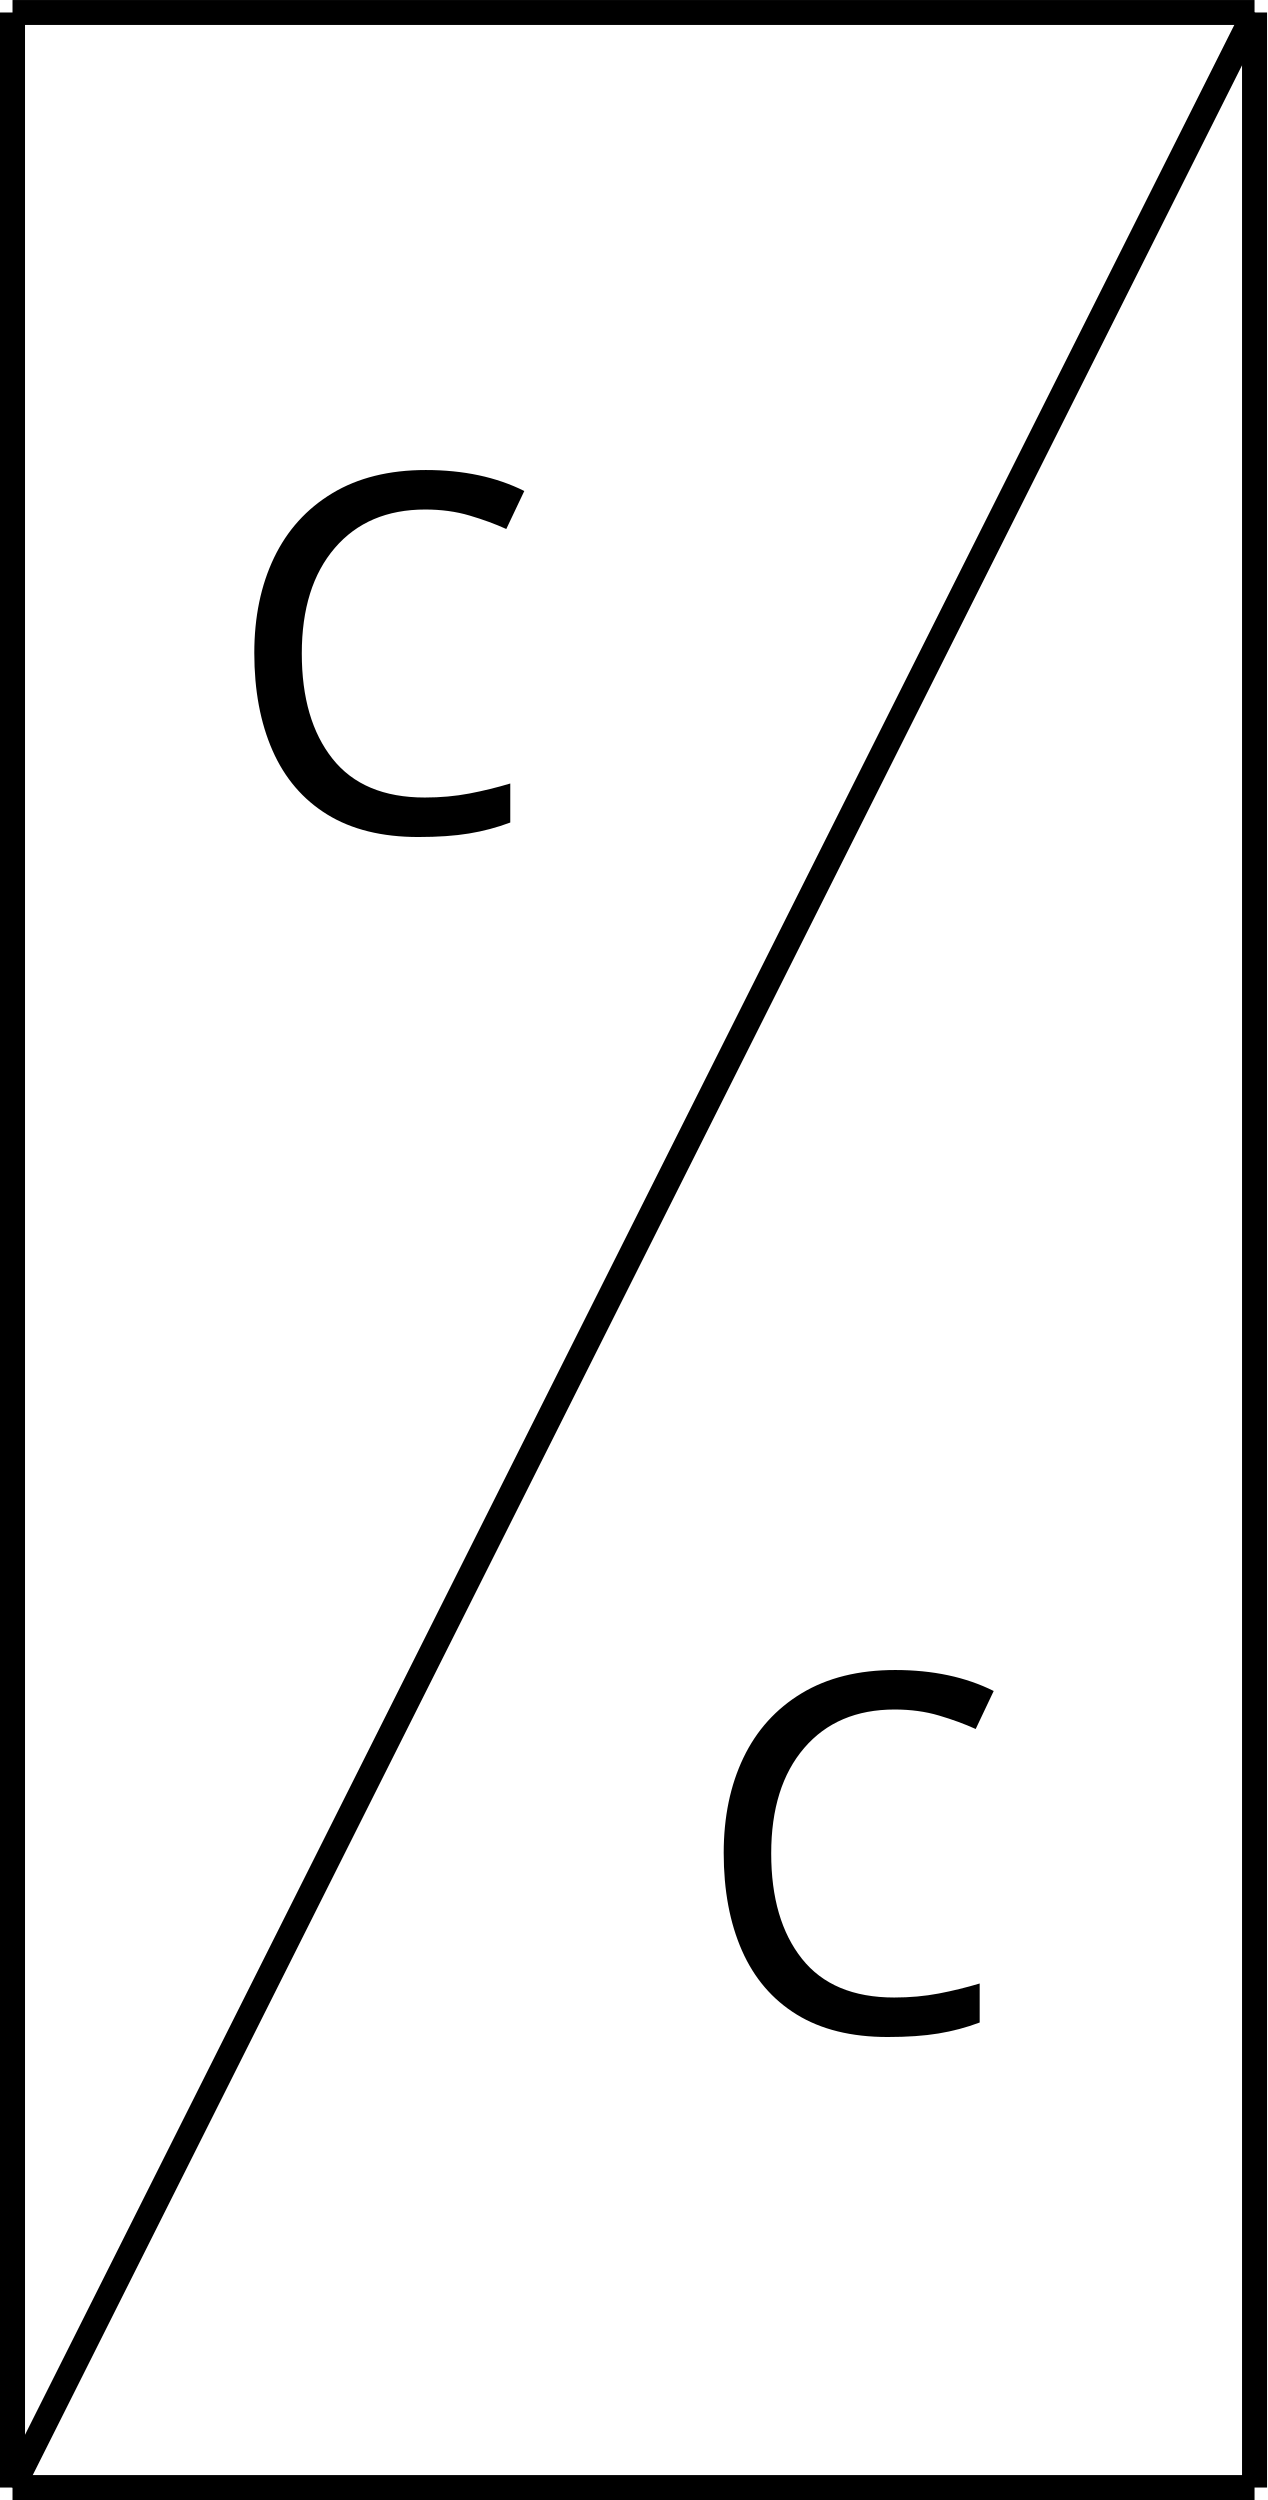
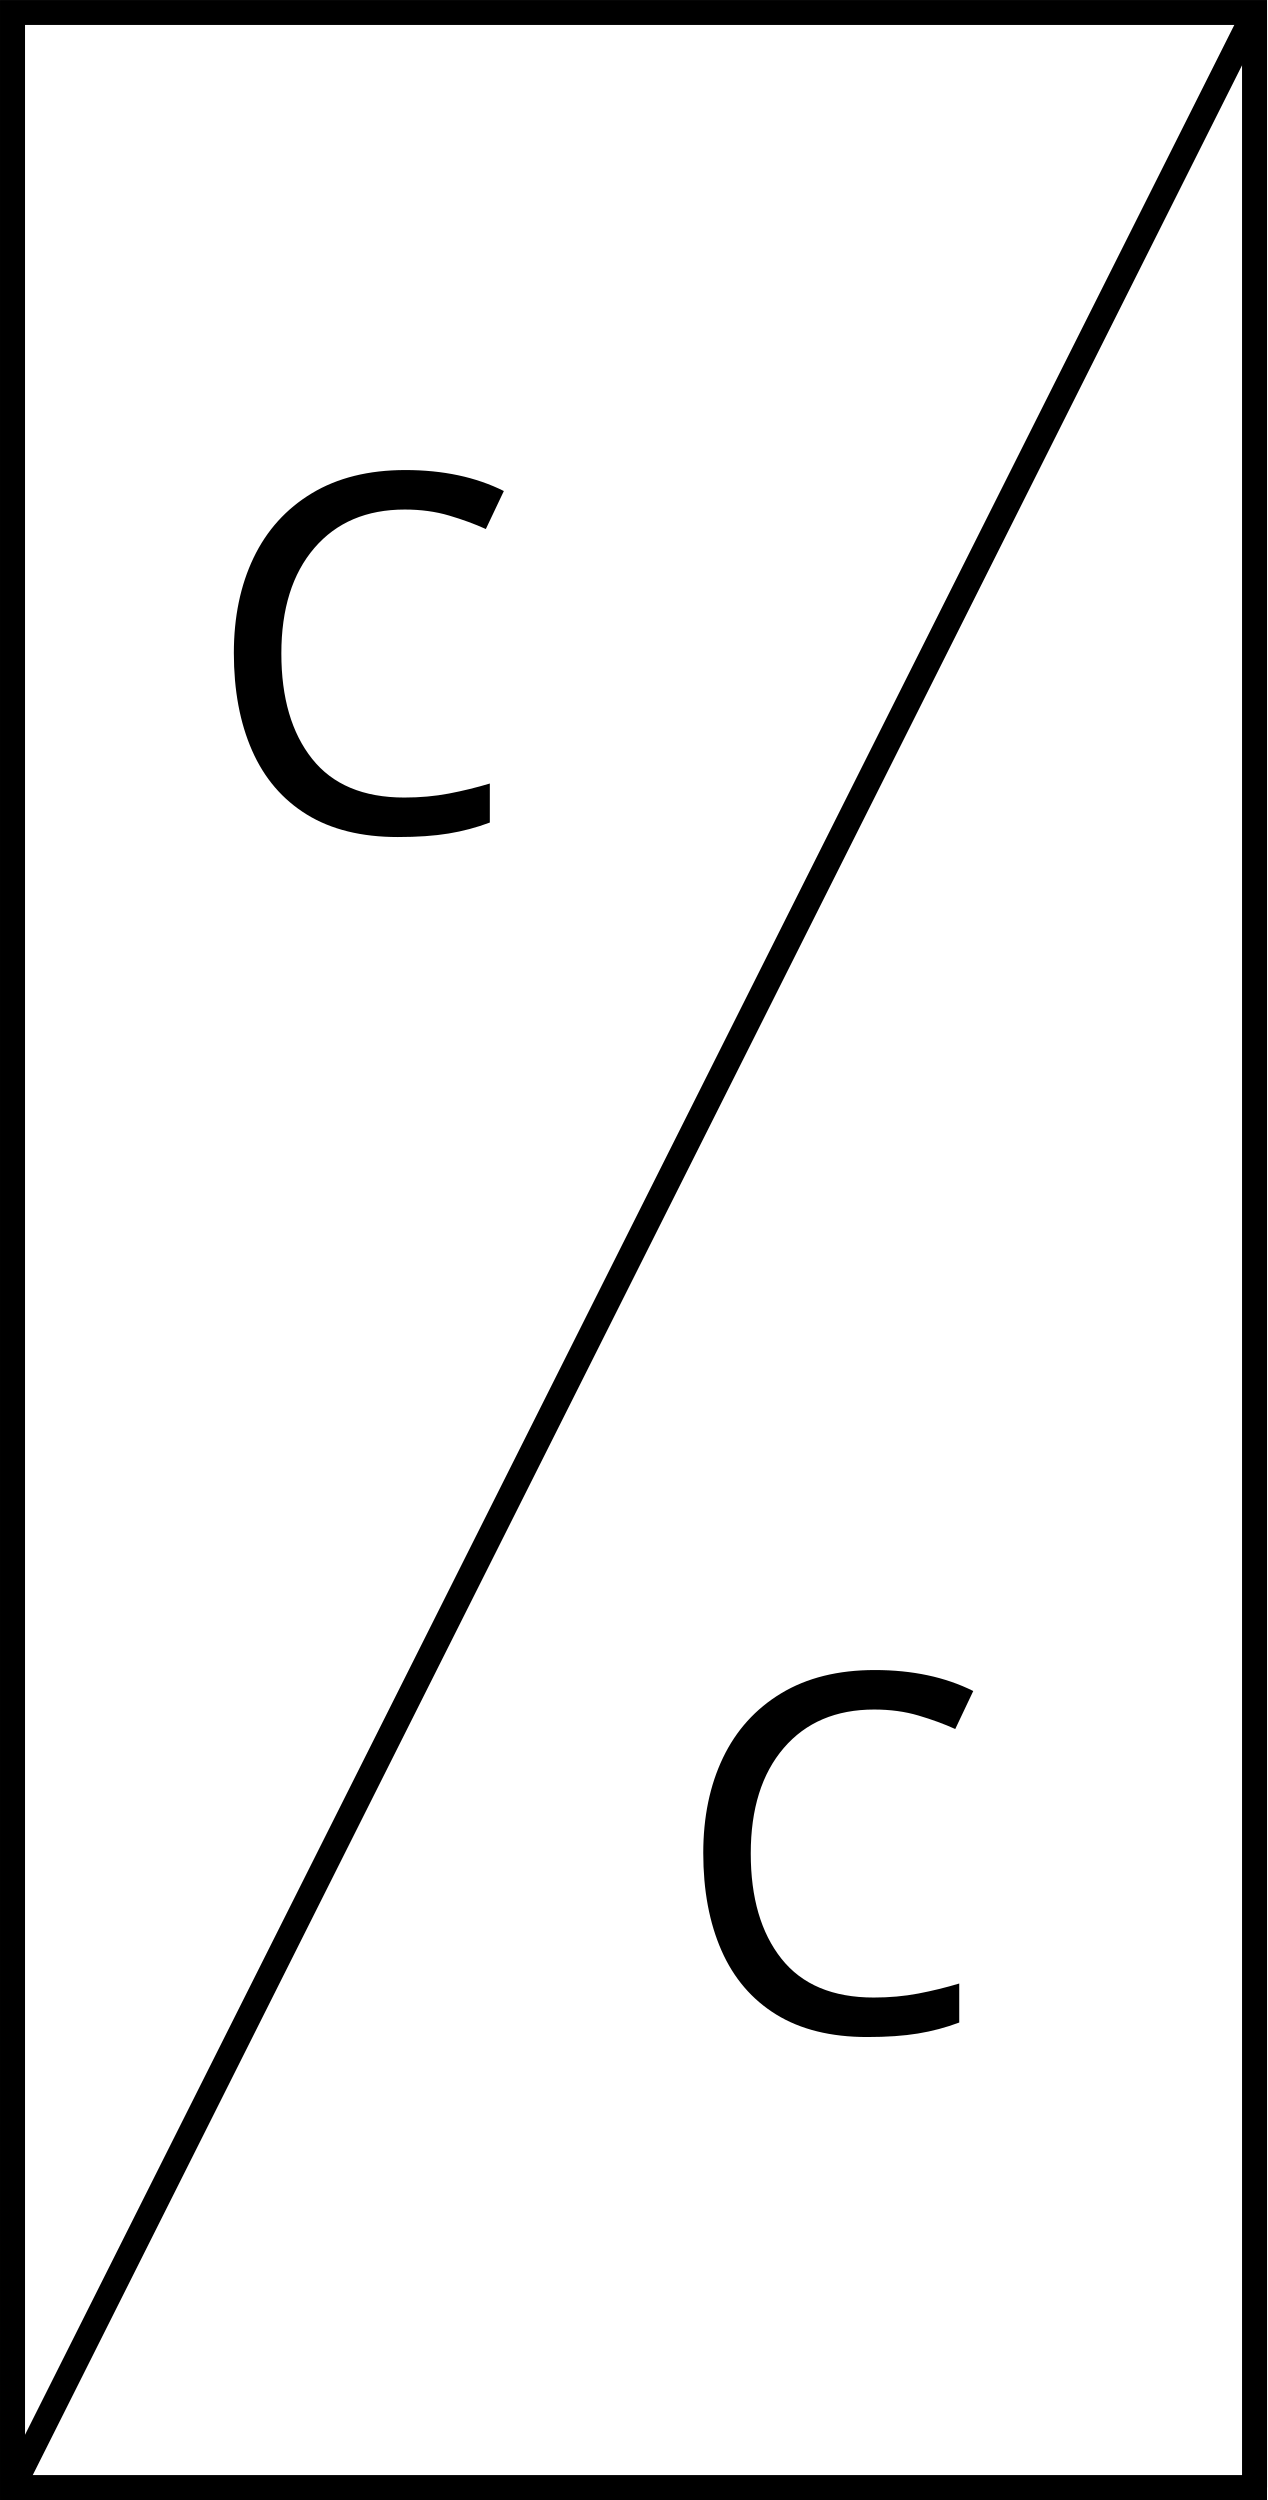
<svg xmlns="http://www.w3.org/2000/svg" width="134.099mm" height="264.583mm" viewBox="0 0 134.099 264.583" version="1.1" id="svg8795">
  <defs id="defs8792">
    <filter style="color-interpolation-filters:sRGB" id="filter1843" x="-1.0975415e-06" width="1" y="-8.5309231e-07" height="1">
      <feGaussianBlur stdDeviation="5.3769531e-05" id="feGaussianBlur1845" />
    </filter>
    <filter style="color-interpolation-filters:sRGB" id="filter1843-2" x="-1.0975415e-06" width="1" y="-8.5309231e-07" height="1">
      <feGaussianBlur stdDeviation="5.3769531e-05" id="feGaussianBlur1845-8" />
    </filter>
  </defs>
-   <g id="layer1" transform="translate(-18.04372,0.1081941)">
-     <g id="g1829" style="stroke:#000000;stroke-width:0.233;stroke-miterlimit:4;stroke-dasharray:none" transform="matrix(11.3631,0,0,11.32137,-2325.385,-5246.455)">
-       <polyline points="397.477,477.96 385.909,477.96 " id="polyline486-4" style="fill:none;stroke:#000000;stroke-width:0.233;stroke-miterlimit:4;stroke-dasharray:none" transform="translate(-179.561,-14.44113)" />
-       <polyline points="385.909,477.96 385.909,501.097 " id="polyline488-0" style="fill:none;stroke:#000000;stroke-width:0.233;stroke-miterlimit:4;stroke-dasharray:none" transform="translate(-179.561,-14.44113)" />
+   <g id="layer1" transform="translate(-20.20753,0.1107938)">
+     <g id="g1829" style="stroke:#000000;stroke-width:0.233;stroke-miterlimit:4;stroke-dasharray:none" transform="matrix(11.3631,0,0,11.32137,-2323.221,-5246.458)">
      <polyline points="385.909,501.097 397.477,477.96 " id="polyline490-5" style="fill:none;stroke:#000000;stroke-width:0.233;stroke-miterlimit:4;stroke-dasharray:none" transform="translate(-179.561,-14.44113)" />
-       <polyline points="397.477,477.96 397.477,501.097 " id="polyline492-9" style="fill:none;stroke:#000000;stroke-width:0.233;stroke-miterlimit:4;stroke-dasharray:none" transform="translate(-179.561,-14.44113)" />
-       <polyline points="397.477,501.097 385.909,501.097 " id="polyline494-4" style="fill:none;stroke:#000000;stroke-width:0.233;stroke-miterlimit:4;stroke-dasharray:none" transform="translate(-179.561,-14.44113)" />
+       <path id="polyline492-9" style="fill:none" transform="translate(-179.561,-14.44113)" d="M 397.477,501.097 V 477.96 h -11.568 v 23.137 h 11.684" />
    </g>
    <text xml:space="preserve" style="font-style:normal;font-variant:normal;font-weight:normal;font-stretch:normal;font-size:133.333px;line-height:1.25;font-family:sans-serif;-inkscape-font-specification:'sans-serif, Normal';font-variant-ligatures:normal;font-variant-caps:normal;font-variant-numeric:normal;font-variant-east-asian:normal;fill:#000000;fill-opacity:1;stroke:none;stroke-width:10;stroke-miterlimit:4;stroke-dasharray:none;filter:url(#filter1843)" x="68.764" y="372.913" id="text1837" transform="matrix(0.2645833,0,0,0.2645833,23.53397,-10.72009)">
      <tspan id="tspan1835" x="68.764" y="372.913" style="font-style:normal;font-variant:normal;font-weight:normal;font-stretch:normal;font-size:200px;font-family:sans-serif;-inkscape-font-specification:'sans-serif, Normal';font-variant-ligatures:normal;font-variant-caps:normal;font-variant-numeric:normal;font-variant-east-asian:normal;stroke-width:10;stroke-miterlimit:4;stroke-dasharray:none">C</tspan>
    </text>
    <text xml:space="preserve" style="font-style:normal;font-variant:normal;font-weight:normal;font-stretch:normal;font-size:133.333px;line-height:1.25;font-family:sans-serif;-inkscape-font-specification:'sans-serif, Normal';font-variant-ligatures:normal;font-variant-caps:normal;font-variant-numeric:normal;font-variant-east-asian:normal;fill:#000000;fill-opacity:1;stroke:none;stroke-width:10;stroke-miterlimit:4;stroke-dasharray:none;filter:url(#filter1843-2)" x="256.526" y="852.91" id="text1837-4" transform="matrix(0.2645833,0,0,0.2645833,23.53397,-10.72009)">
      <tspan id="tspan1835-7" x="256.526" y="852.91" style="font-style:normal;font-variant:normal;font-weight:normal;font-stretch:normal;font-size:200px;font-family:sans-serif;-inkscape-font-specification:'sans-serif, Normal';font-variant-ligatures:normal;font-variant-caps:normal;font-variant-numeric:normal;font-variant-east-asian:normal;stroke-width:10;stroke-miterlimit:4;stroke-dasharray:none">C</tspan>
    </text>
  </g>
</svg>
